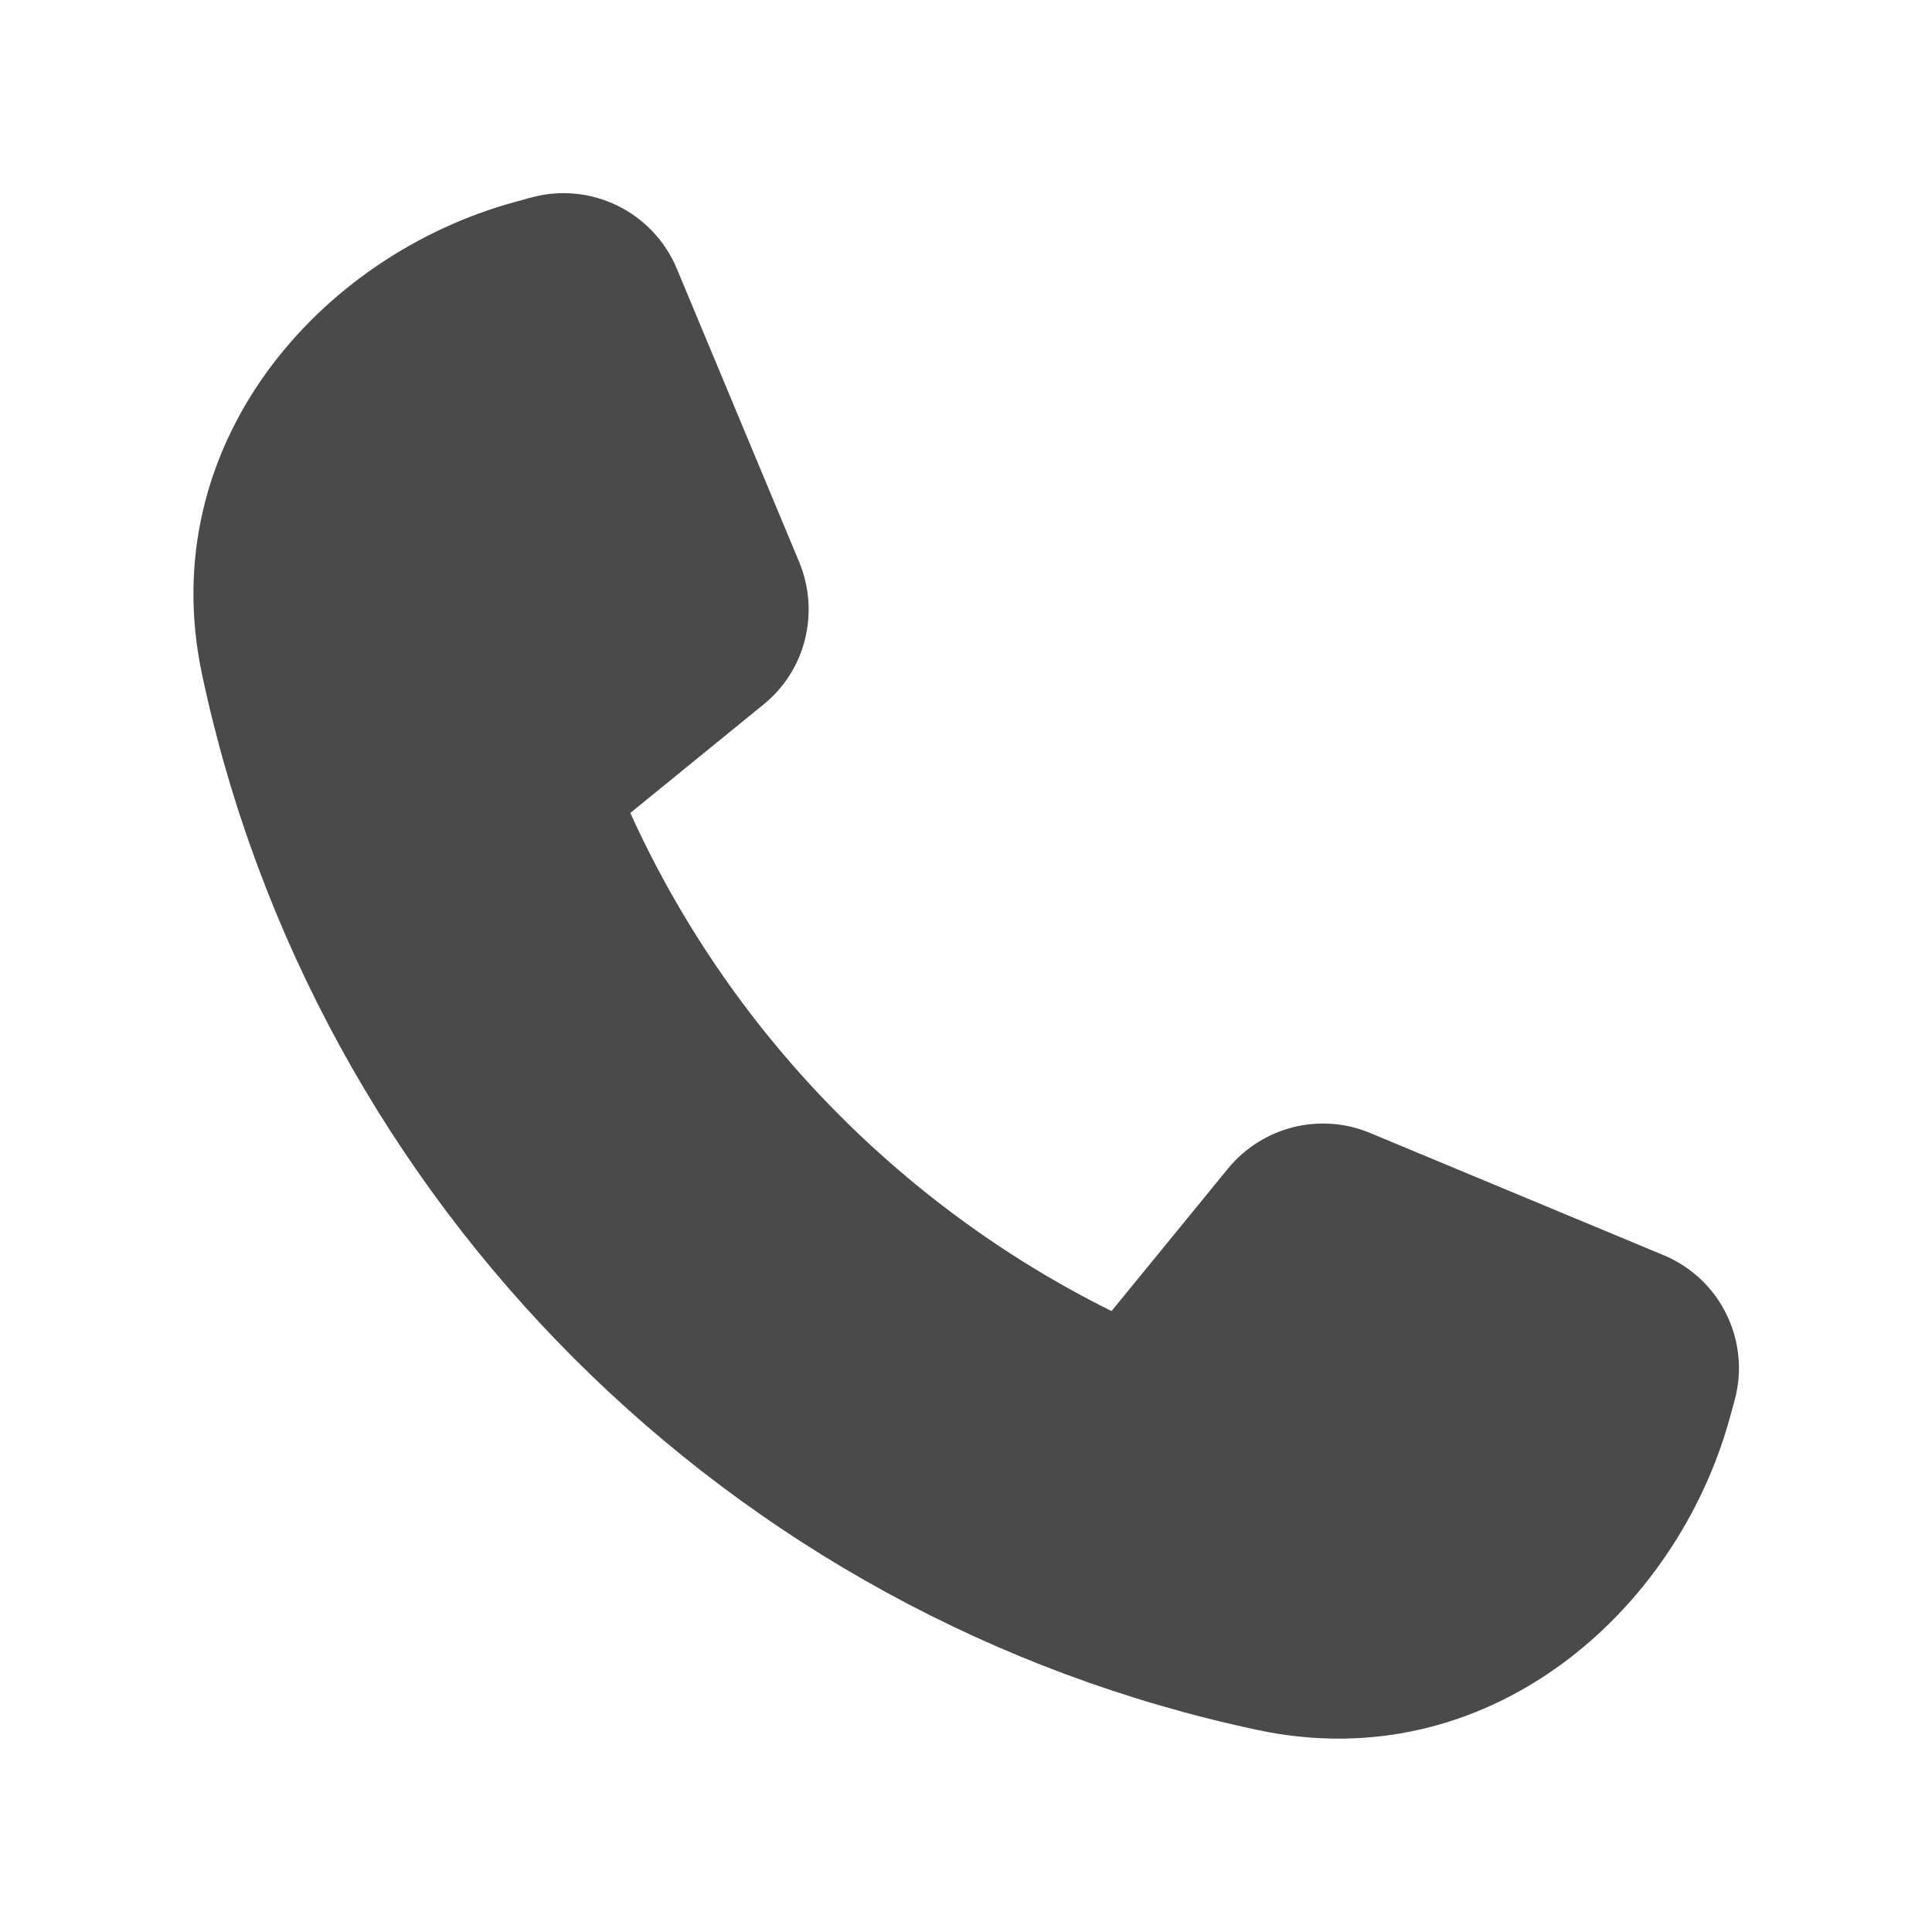
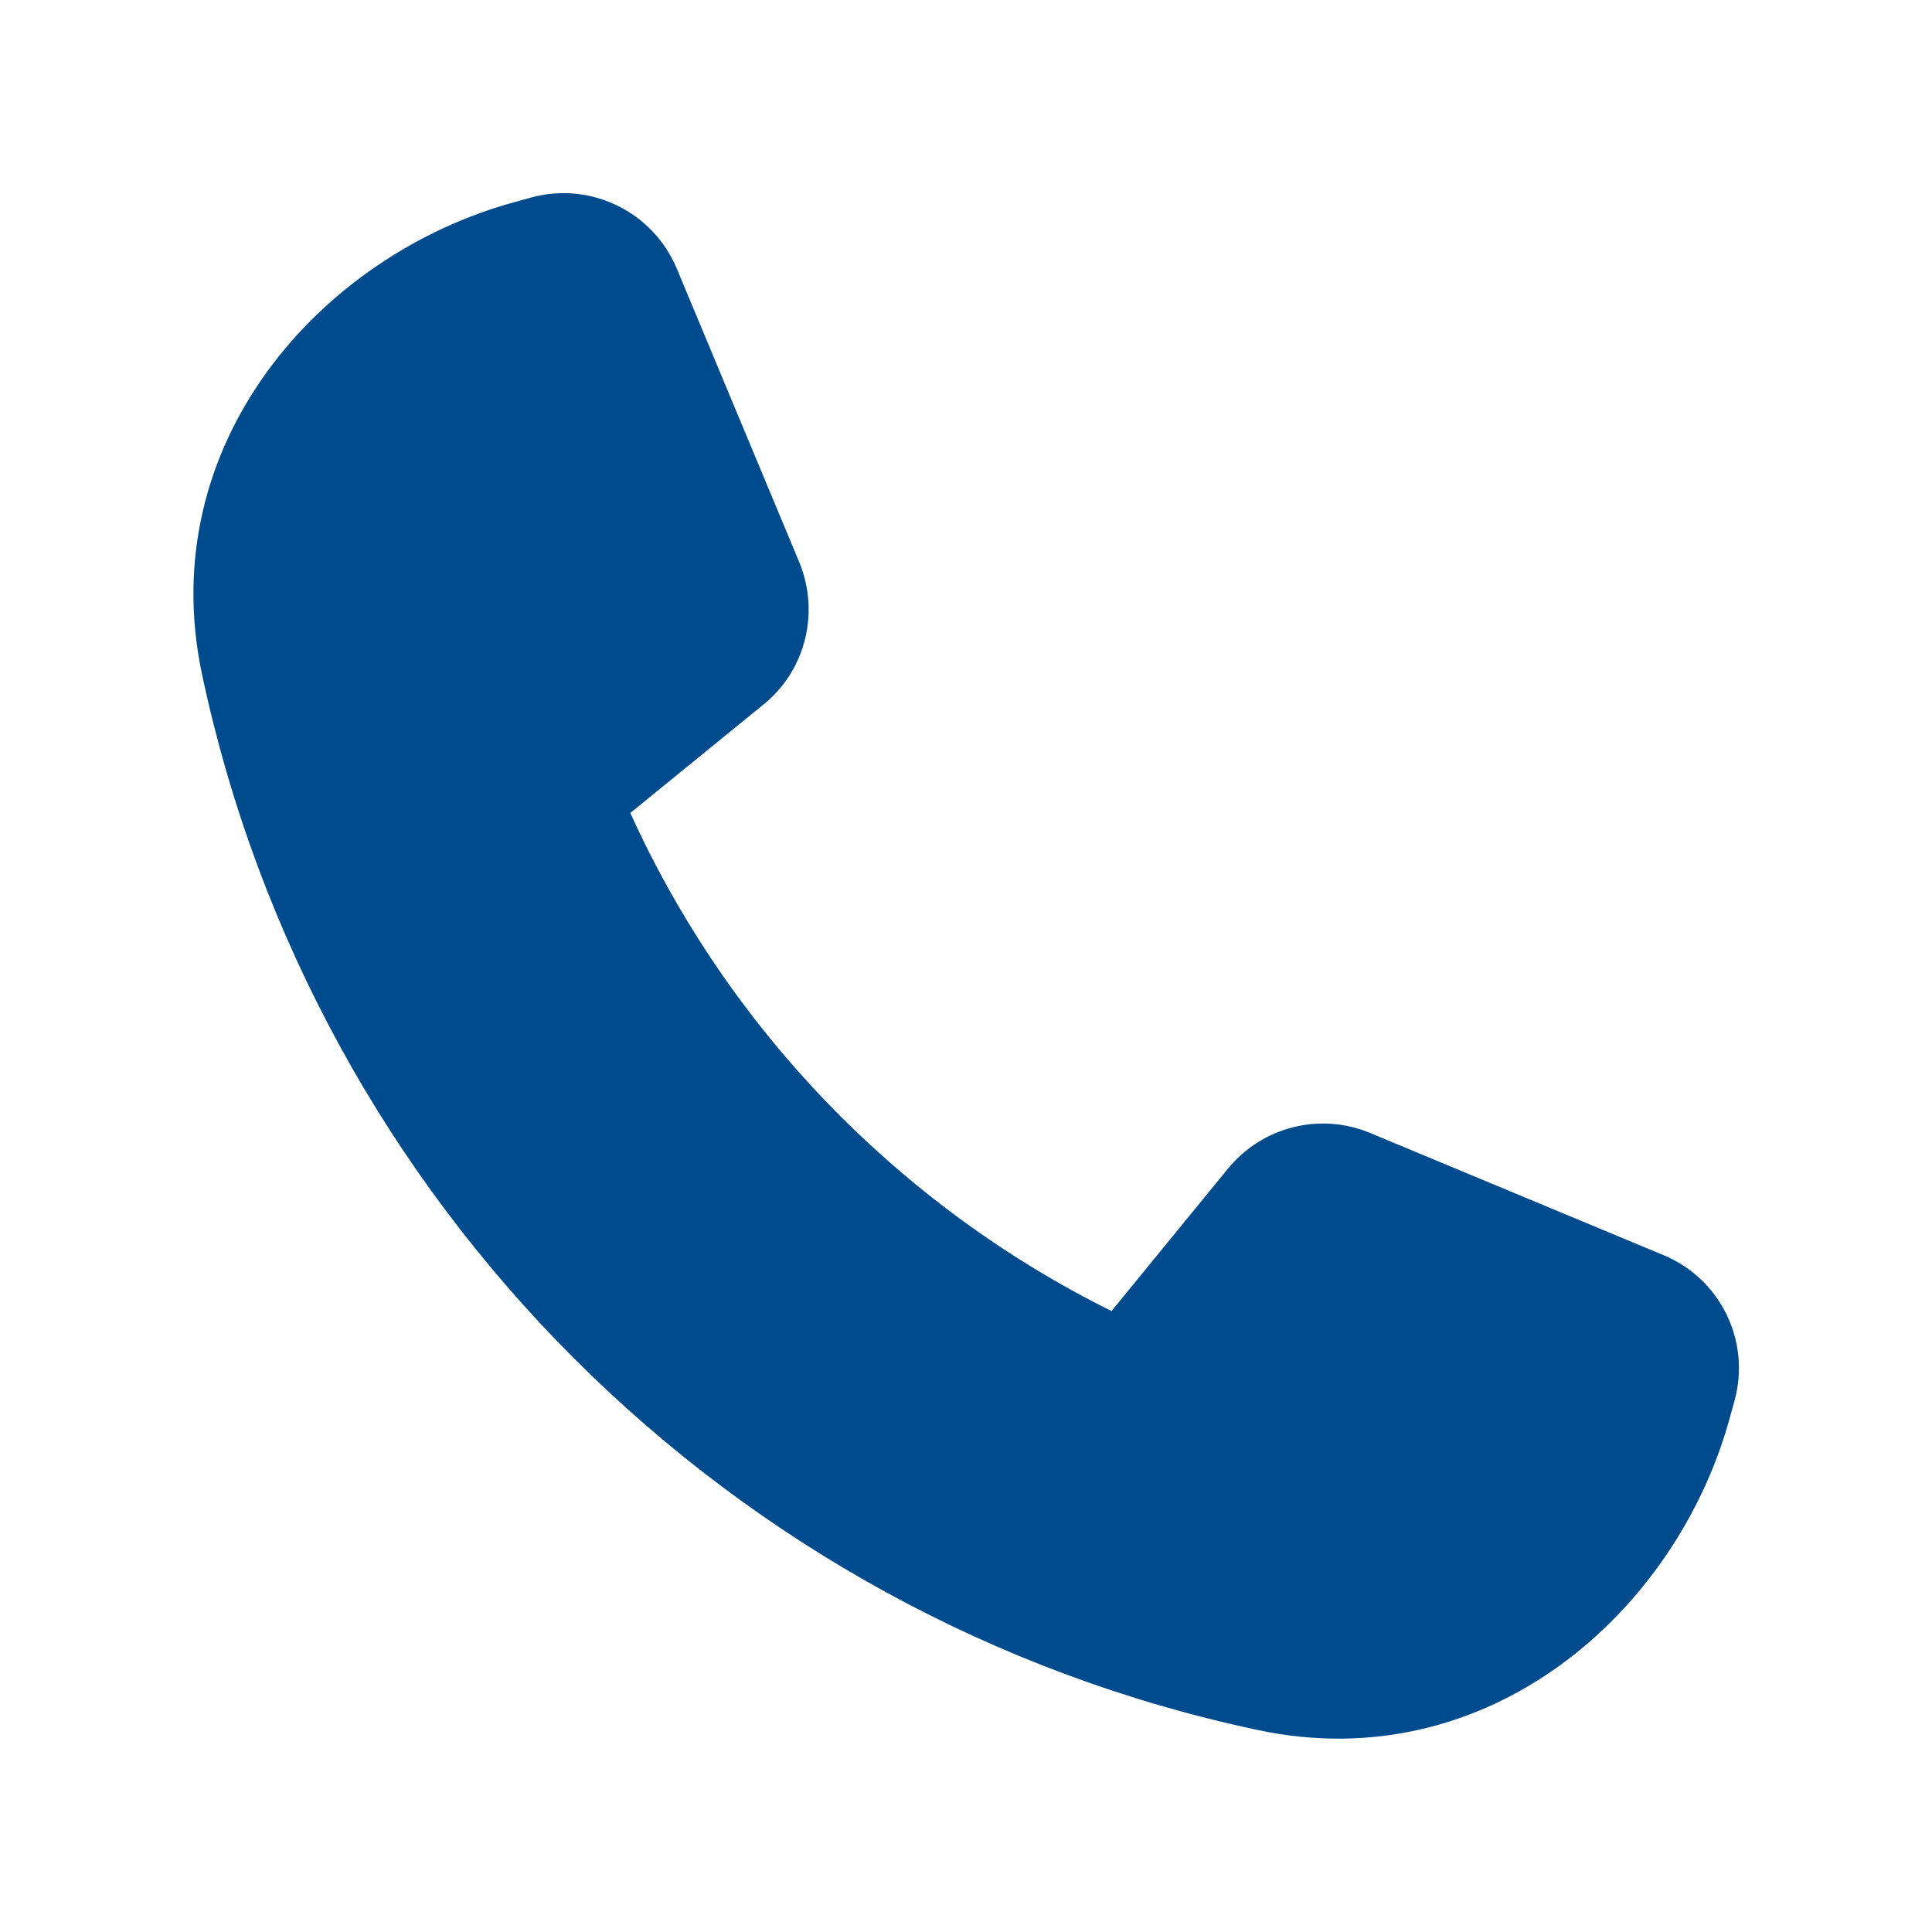
<svg xmlns="http://www.w3.org/2000/svg" width="28" height="28" viewBox="0 0 28 28" fill="none">
-   <path d="M9.809 3.894C9.463 3.067 8.562 2.629 7.704 2.861L7.464 2.927C4.637 3.697 2.222 6.436 2.927 9.769C4.55 17.426 10.574 23.45 18.23 25.073C21.569 25.782 24.303 23.363 25.073 20.536L25.139 20.296C25.375 19.434 24.933 18.533 24.11 18.191L19.854 16.419C19.132 16.118 18.296 16.328 17.797 16.936L16.109 19.001C13.033 17.474 10.557 14.919 9.135 11.782L11.069 10.207C11.677 9.713 11.882 8.877 11.585 8.151L9.809 3.894Z" fill="#4a4a4a" />
+   <path d="M9.809 3.894C9.463 3.067 8.562 2.629 7.704 2.861L7.464 2.927C4.637 3.697 2.222 6.436 2.927 9.769C4.55 17.426 10.574 23.45 18.23 25.073C21.569 25.782 24.303 23.363 25.073 20.536L25.139 20.296C25.375 19.434 24.933 18.533 24.11 18.191L19.854 16.419C19.132 16.118 18.296 16.328 17.797 16.936L16.109 19.001C13.033 17.474 10.557 14.919 9.135 11.782L11.069 10.207C11.677 9.713 11.882 8.877 11.585 8.151L9.809 3.894Z" fill="#004b8d" />
</svg>
